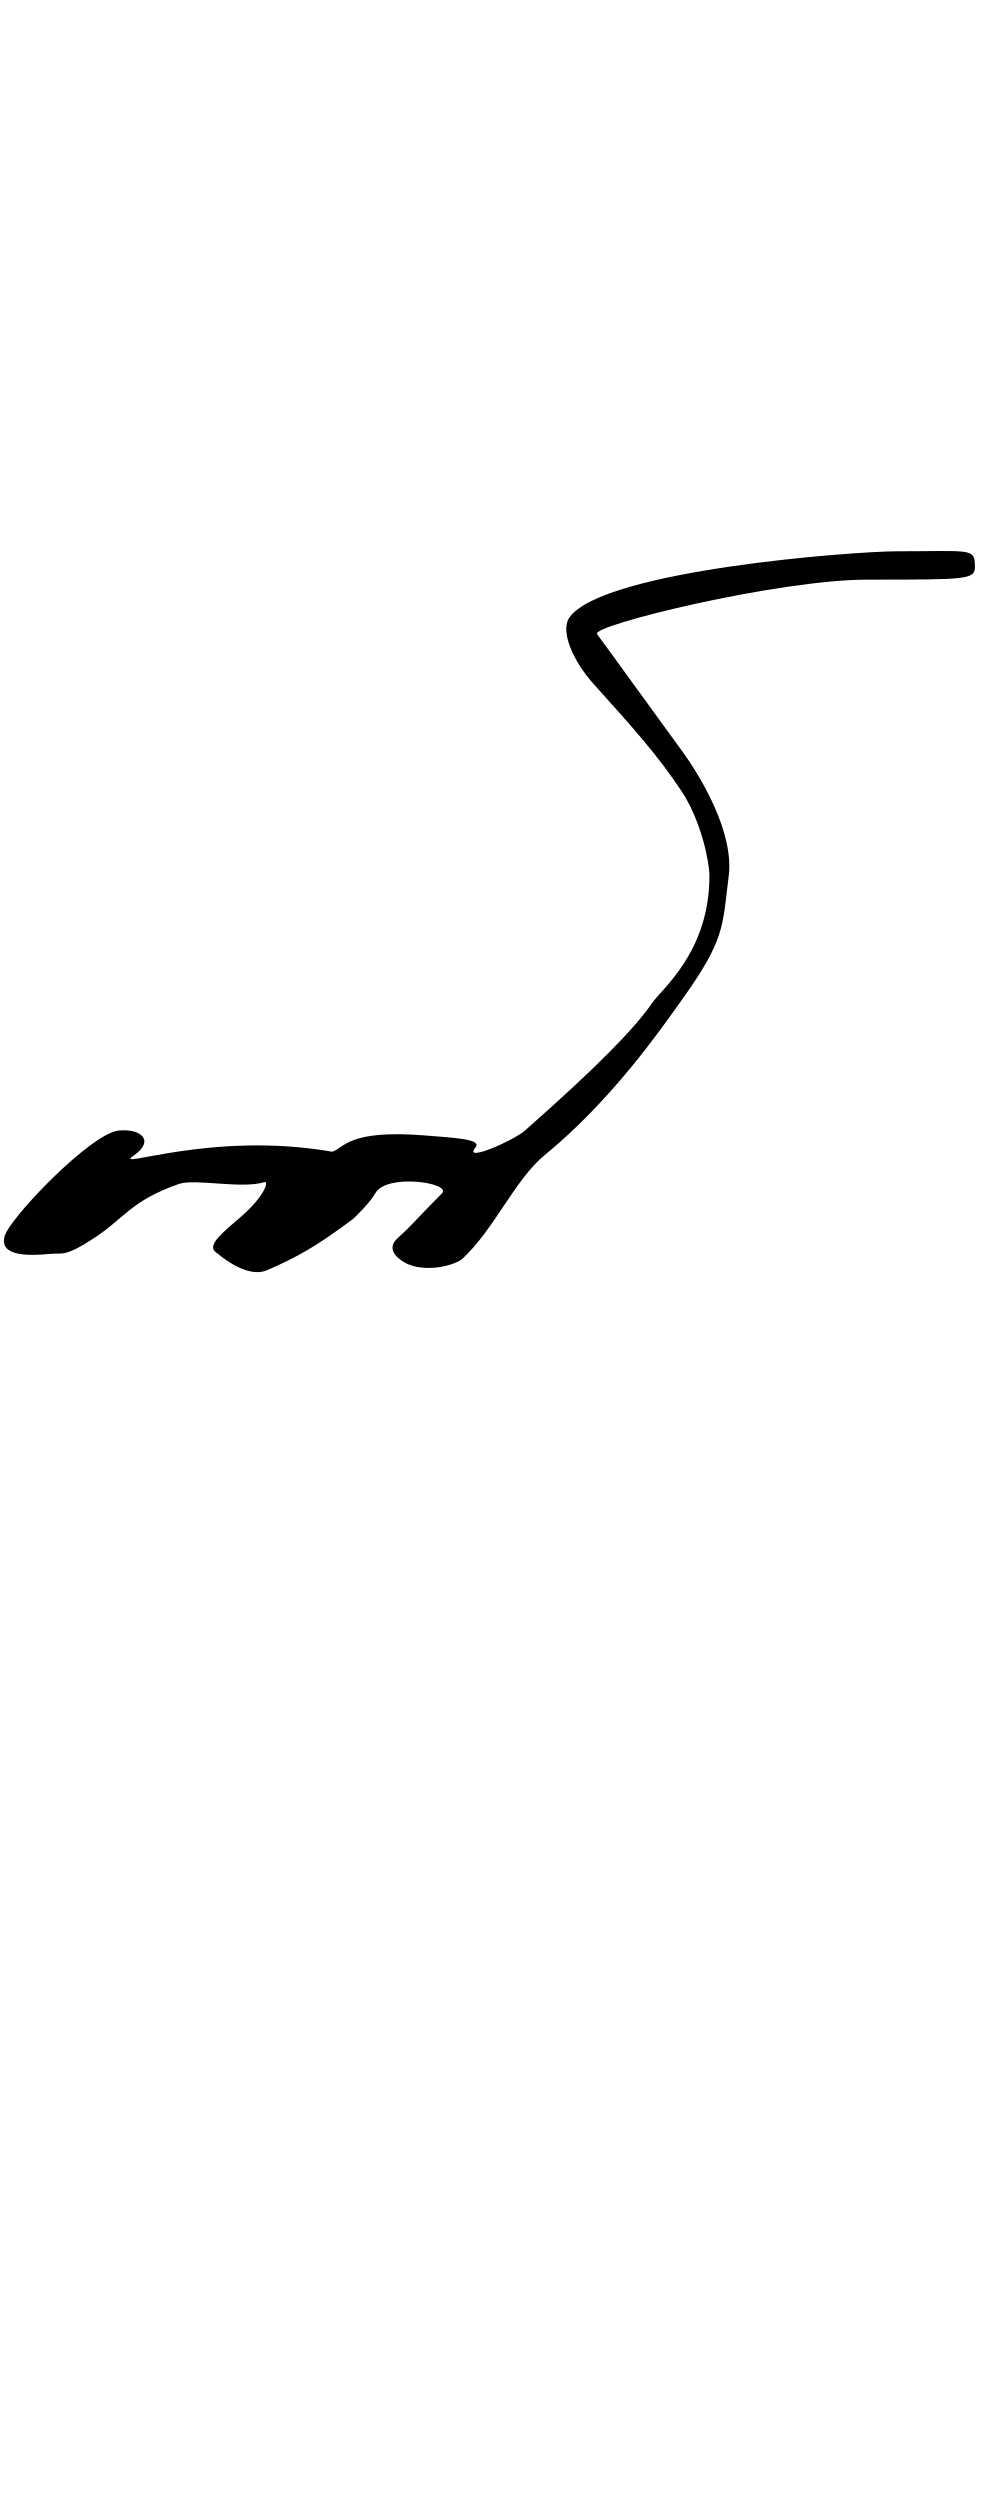
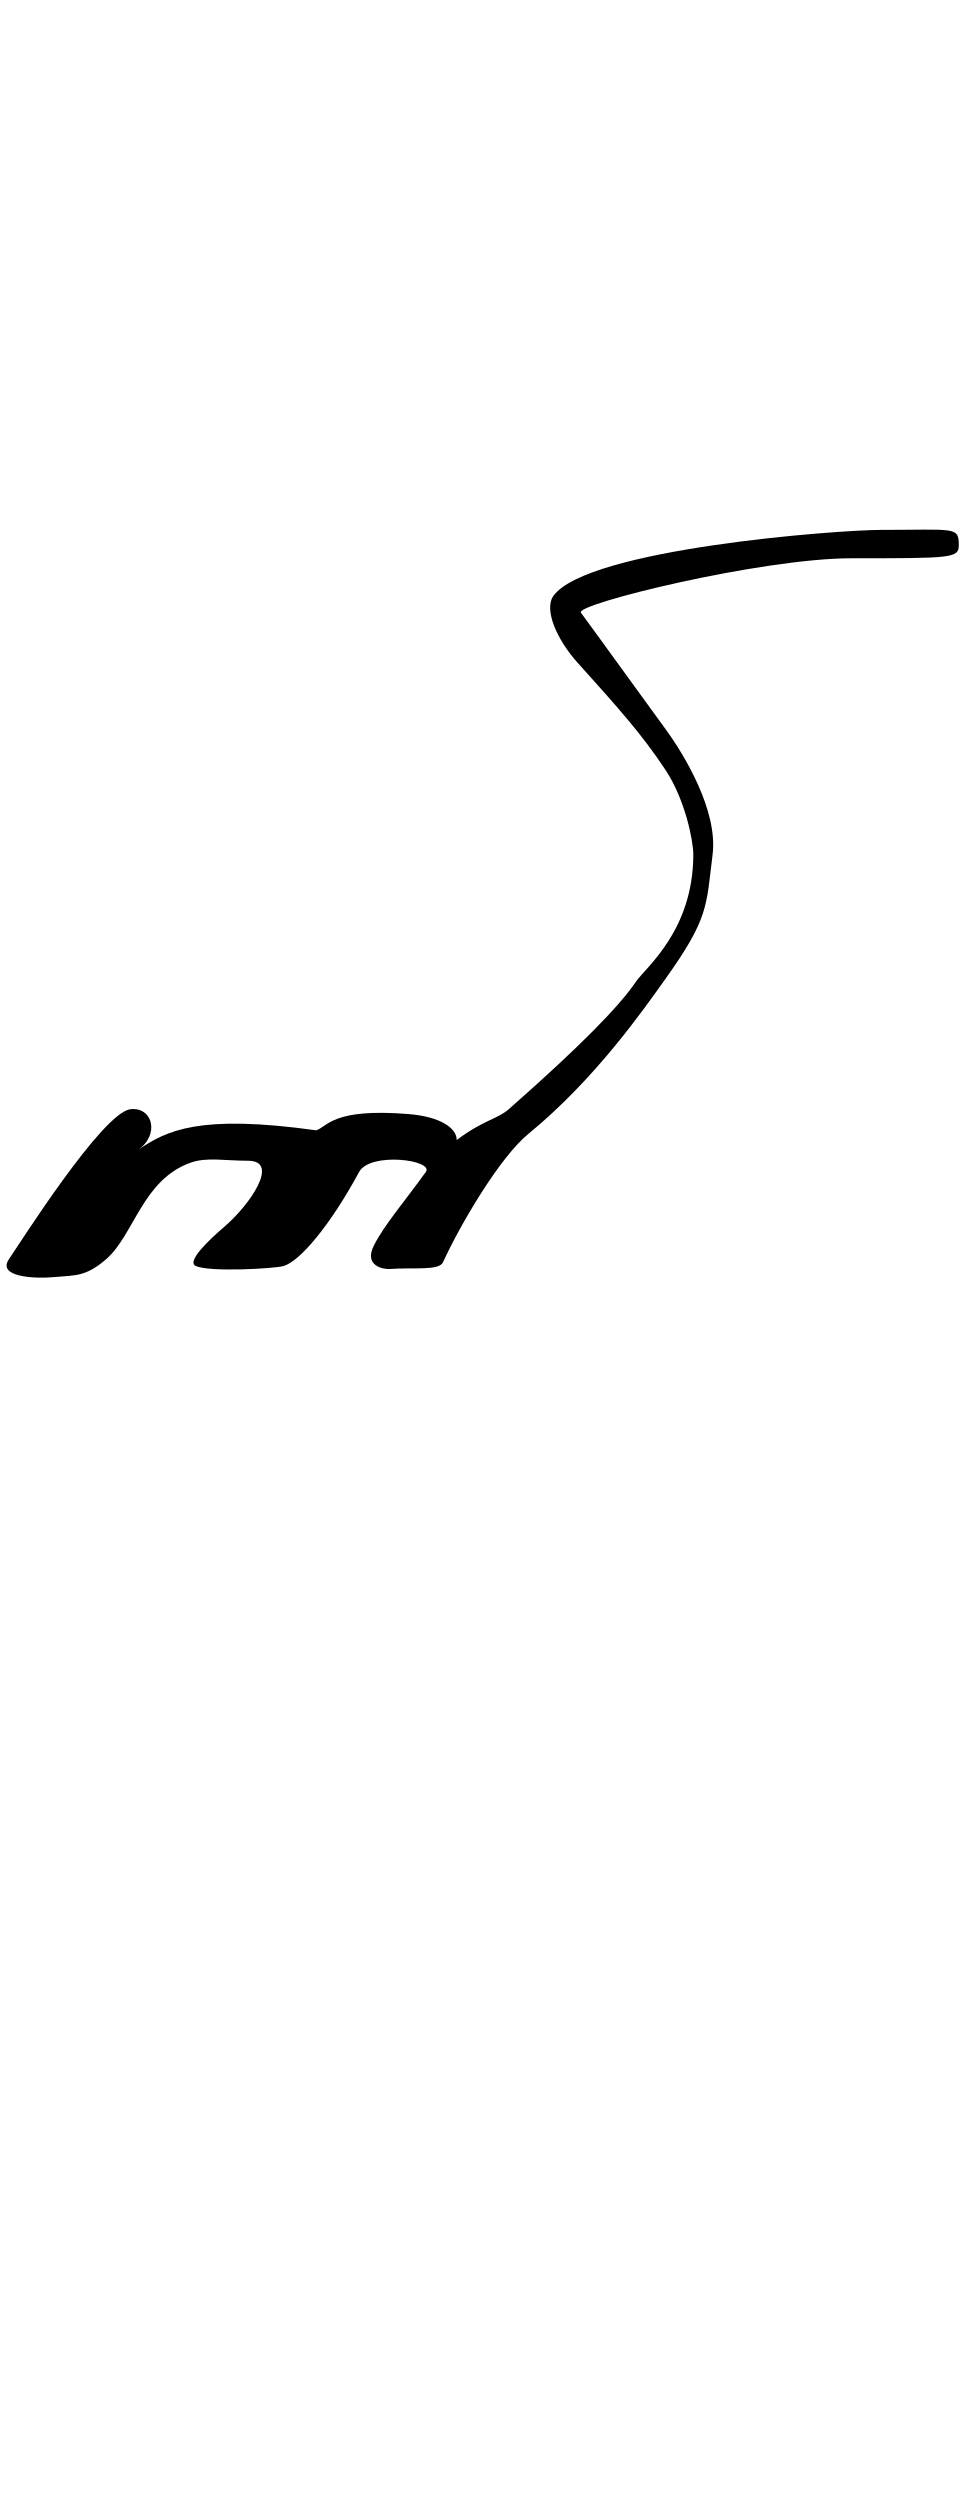
- <svg xmlns="http://www.w3.org/2000/svg" width="55" height="140" viewBox="0 0 55 140" fill="none">
-   <path d="M6.645 63.312C7.895 63.183 8.703 63.879 7.474 64.72C6.245 65.561 11.808 63.312 18.611 64.496C19.27 64.278 19.52 63.245 23.768 63.583C25.514 63.722 27.013 63.793 26.625 64.262C25.899 65.139 28.765 63.867 29.395 63.312C33.472 59.718 35.578 57.551 36.517 56.17C37.057 55.376 39.728 53.309 39.728 49.049C39.728 48.286 39.272 45.976 38.17 44.311C36.854 42.325 35.524 40.839 33.242 38.302C32.108 37.043 31.33 35.328 31.906 34.551C33.859 31.92 47.831 30.872 50.249 30.872C54.386 30.872 54.595 30.667 54.595 31.731C54.595 32.46 54.187 32.46 48.581 32.46C43.543 32.46 33.082 35.028 33.432 35.505C34.586 37.071 36.517 39.765 38.17 42.022C39.245 43.491 41.113 46.615 40.809 49.049C40.445 51.96 40.607 52.596 38.17 56.012C36.958 57.711 34.24 61.626 30.49 64.696C28.86 66.03 27.656 68.864 25.907 70.478C25.509 70.846 23.96 71.268 22.847 70.794C22.526 70.657 21.477 70.043 22.27 69.333C23.064 68.622 23.094 68.501 24.748 66.828C25.328 66.241 21.631 65.685 21.014 66.828C20.77 67.278 19.938 68.135 19.716 68.301C17.655 69.846 16.584 70.418 14.977 71.124C14.194 71.467 13.164 71.021 12.05 70.094C11.597 69.717 12.525 68.969 13.451 68.175C14.834 66.99 15.081 66.107 14.792 66.2C13.553 66.598 10.906 65.987 10.012 66.303C7.312 67.257 7.001 68.197 5.268 69.333C3.621 70.412 3.532 70.15 2.822 70.217C1.69 70.325 -0.09 70.396 0.266 69.208C0.575 68.175 5.082 63.474 6.645 63.312Z" fill="black" />
+ <svg xmlns="http://www.w3.org/2000/svg" width="54" height="140" viewBox="0 0 54 140" fill="none">
+   <path d="M7.316 62.115C8.566 61.986 8.952 63.56 7.723 64.401C9.334 63.298 11.162 62.386 17.708 63.298C18.367 63.081 18.617 62.048 22.865 62.386C24.61 62.525 25.576 63.148 25.576 63.841C27.053 62.728 27.862 62.669 28.492 62.115C32.569 58.521 34.675 56.353 35.614 54.973C36.154 54.178 38.825 52.112 38.825 47.852C38.825 47.088 38.369 44.779 37.267 43.114C35.951 41.127 34.621 39.641 32.339 37.105C31.205 35.845 30.427 34.13 31.003 33.353C32.956 30.723 46.928 29.674 49.346 29.674C53.483 29.674 53.692 29.47 53.692 30.534C53.692 31.263 53.284 31.263 47.678 31.263C42.64 31.263 32.179 33.831 32.529 34.307C33.682 35.873 35.614 38.568 37.267 40.825C38.342 42.294 40.21 45.417 39.906 47.852C39.542 50.763 39.704 51.398 37.267 54.814C36.054 56.514 33.337 60.429 29.587 63.499C27.957 64.833 25.722 68.676 24.811 70.682C24.587 71.176 23.175 70.965 21.823 71.064C21.474 71.089 20.362 70.897 20.936 69.751C21.511 68.606 22.636 67.312 23.845 65.631C24.327 64.96 20.729 64.487 20.11 65.631C18.486 68.635 16.786 70.636 15.88 70.897C15.367 71.045 11.752 71.25 10.965 70.897C10.428 70.655 11.661 69.47 12.587 68.676C13.97 67.491 15.708 65.002 13.889 65.002C12.588 65.002 11.577 64.79 10.683 65.106C7.982 66.059 7.514 69.142 5.954 70.506C4.799 71.515 4.194 71.408 3.062 71.515C1.93 71.623 -0.189 71.515 0.506 70.506C1.117 69.618 5.753 62.277 7.316 62.115Z" fill="black" />
</svg>
